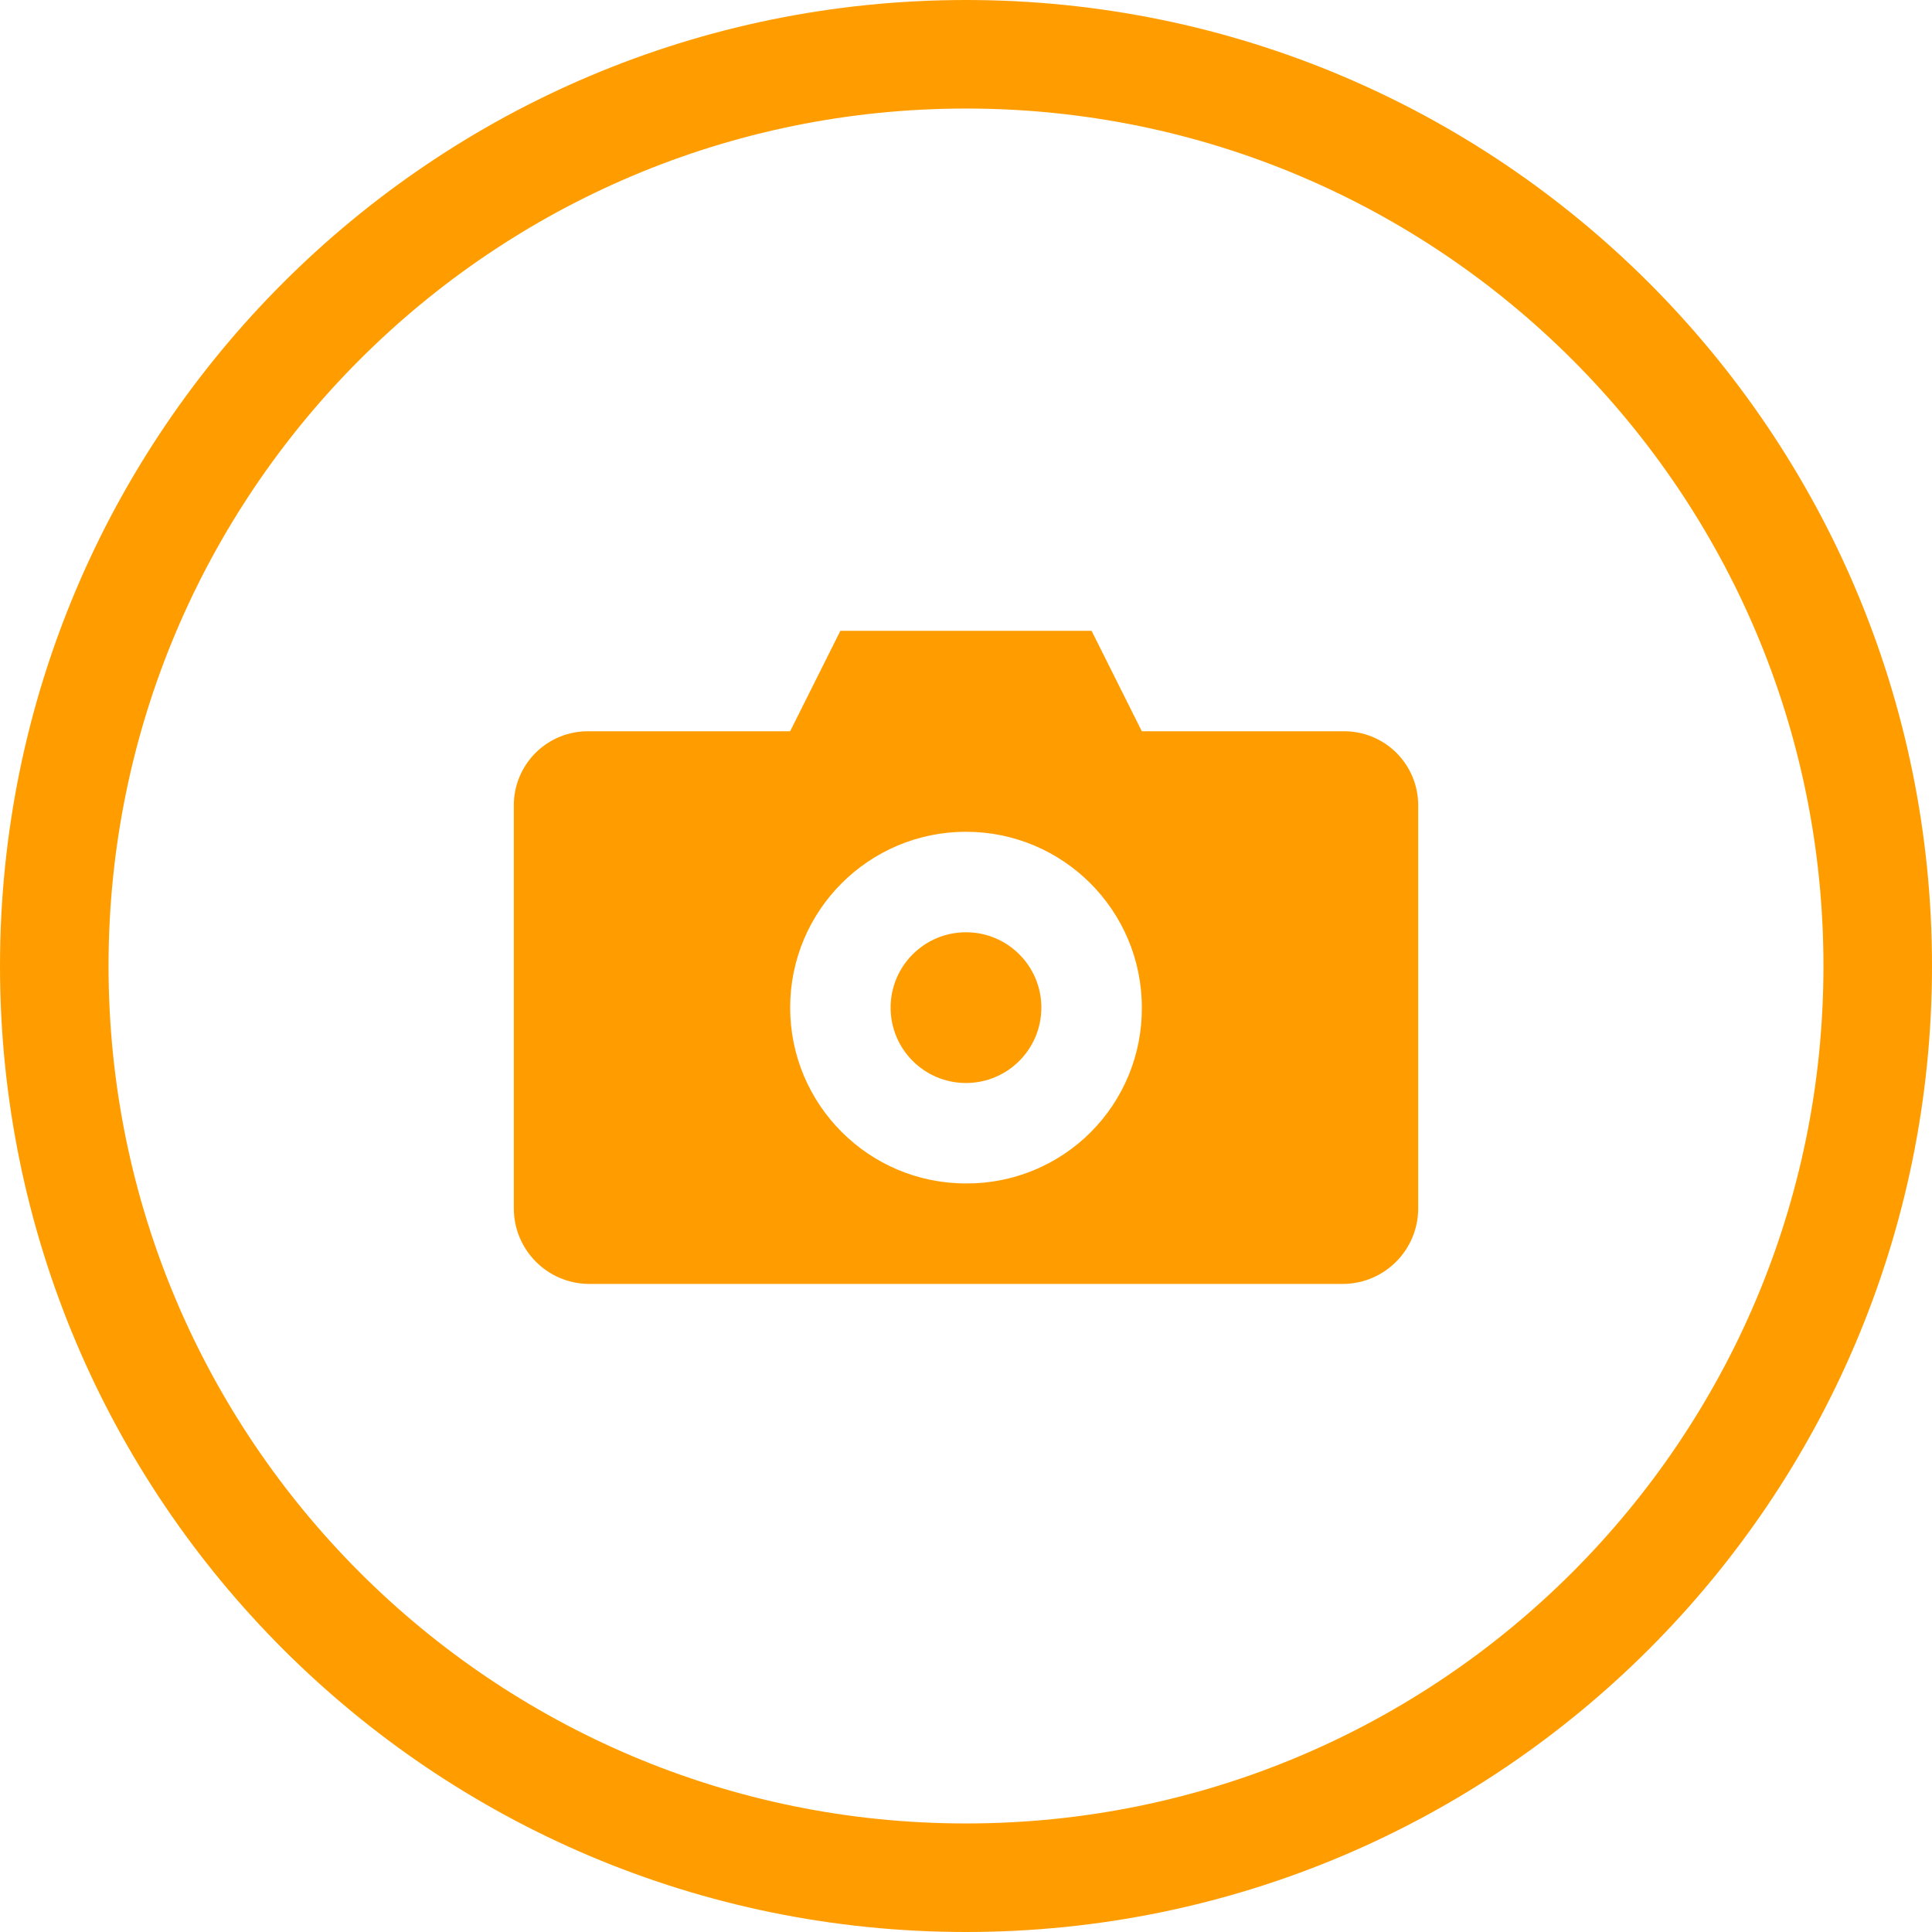
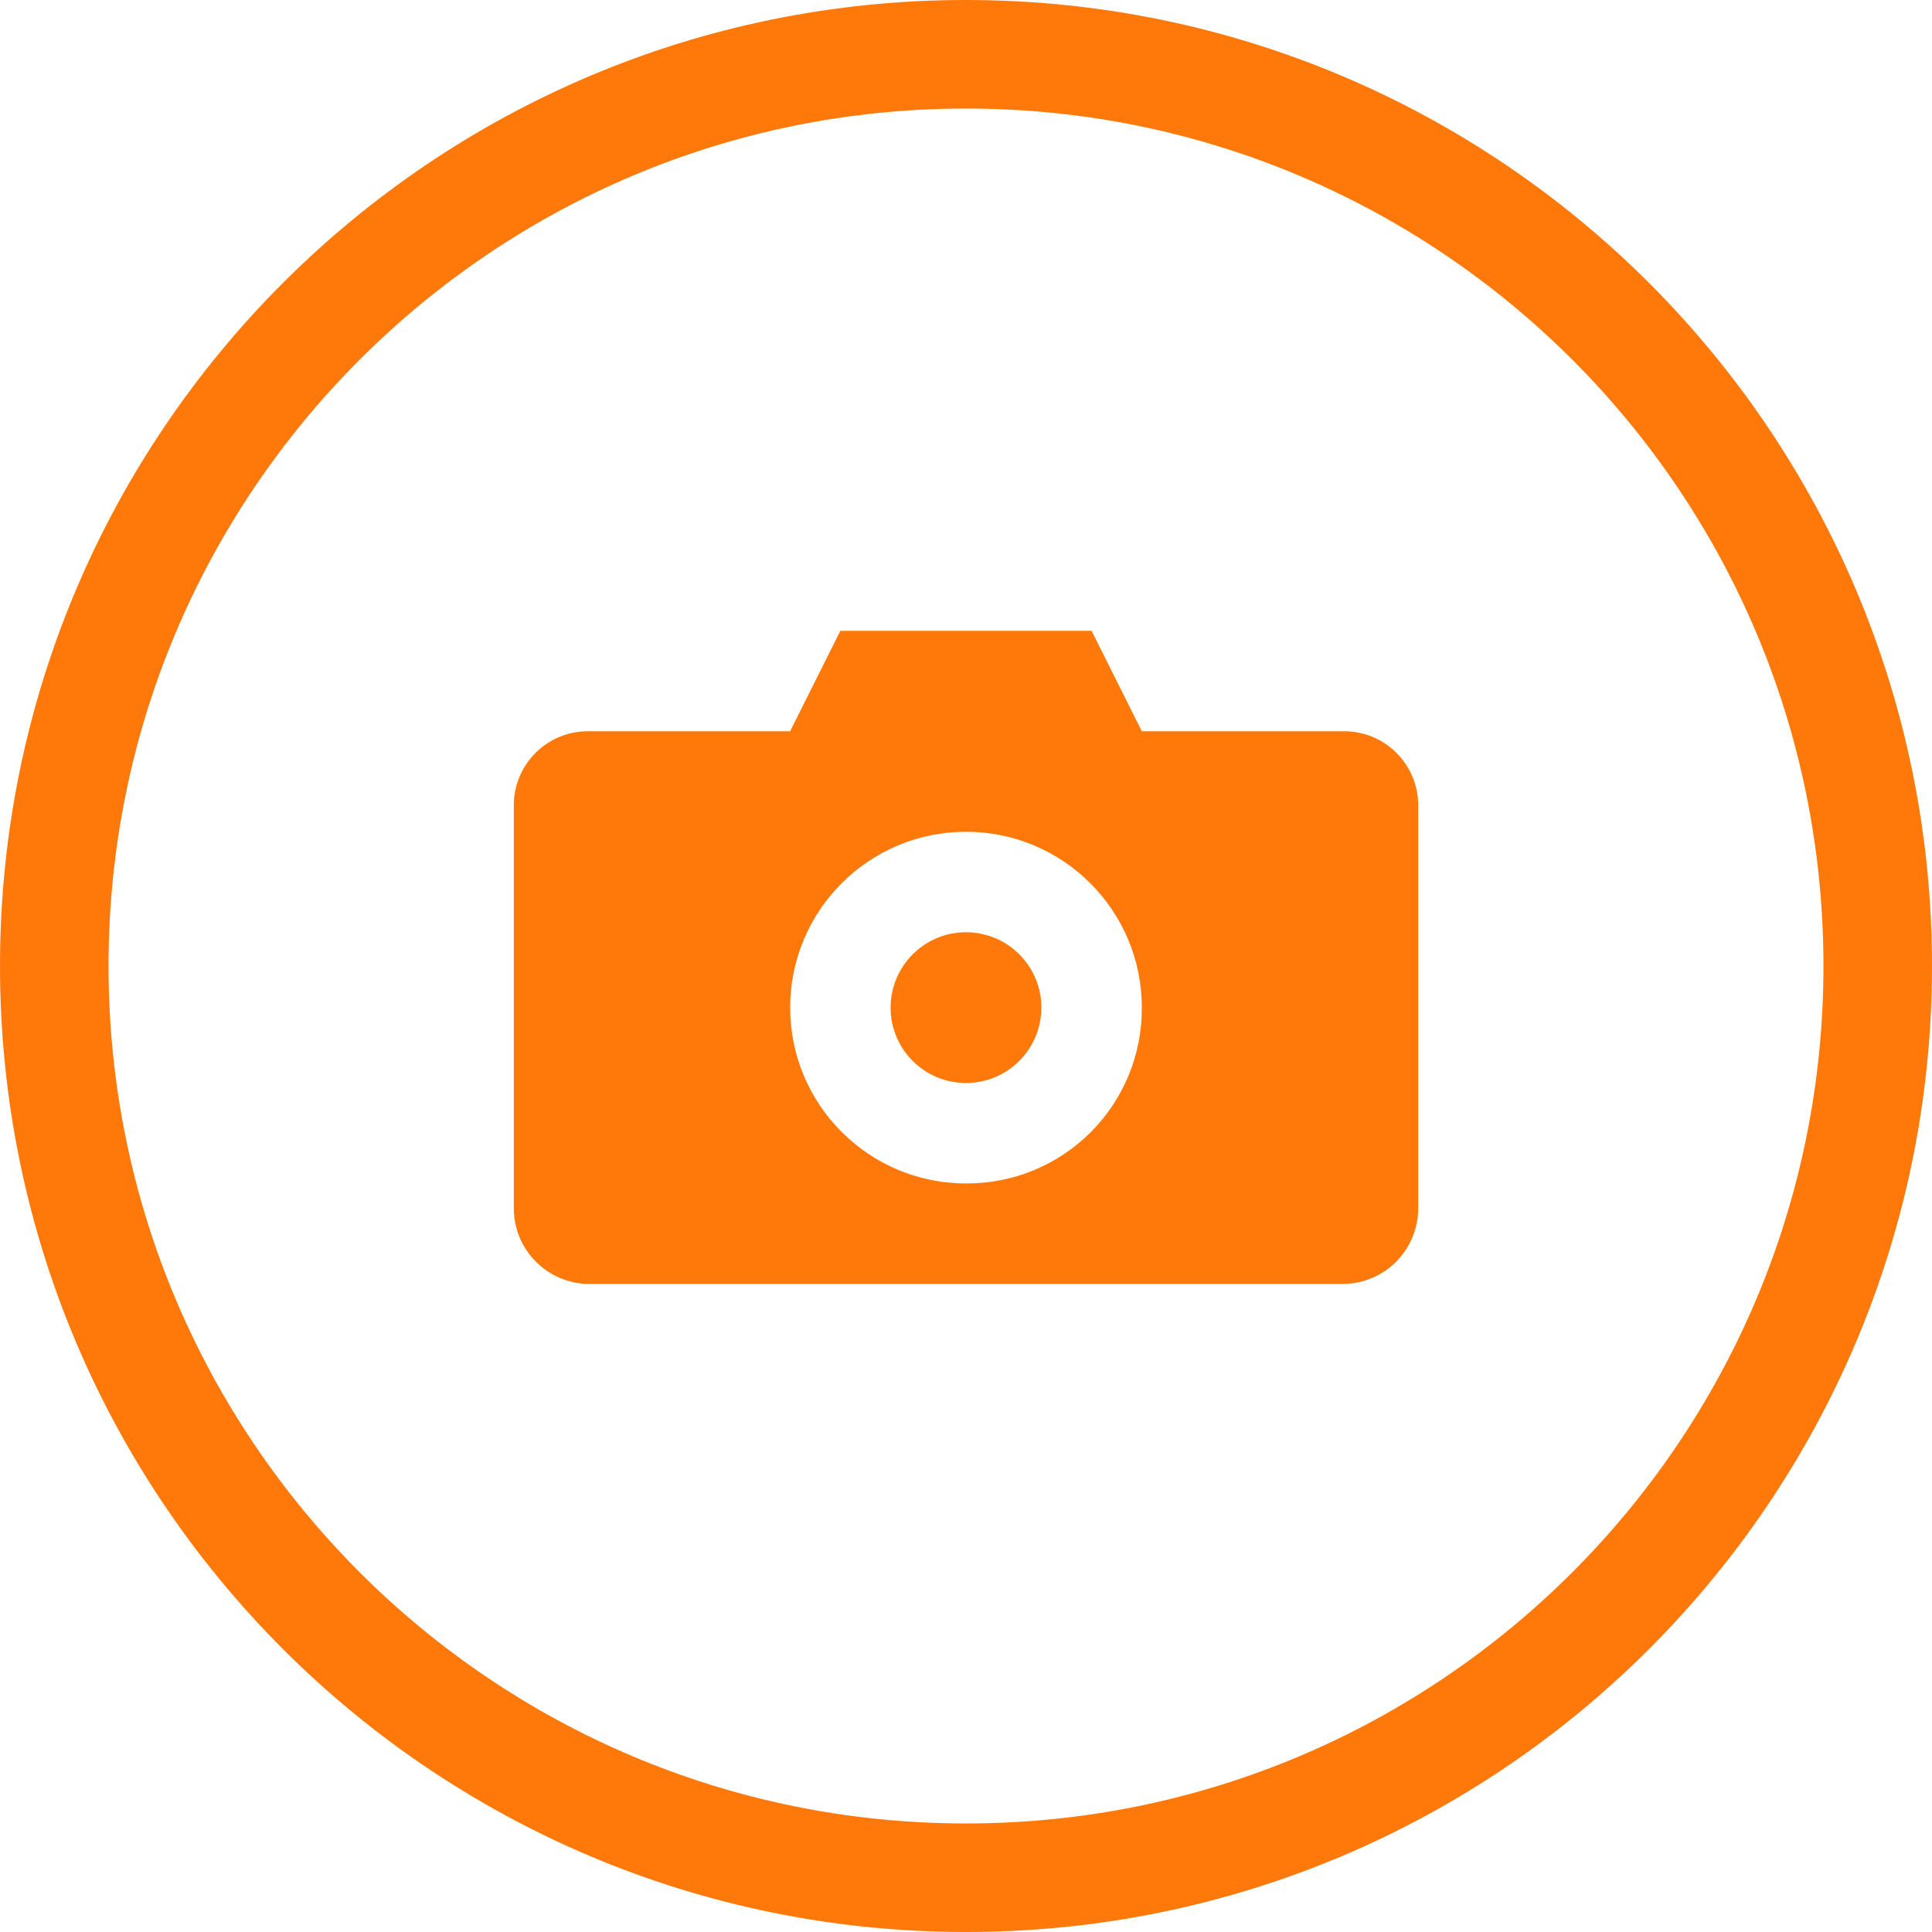
<svg xmlns="http://www.w3.org/2000/svg" width="89" height="89" viewBox="0 0 89 89">
-   <g id="Ellipse_141" data-name="Ellipse 141" fill="none" stroke="#ff9d00" stroke-width="5">
+   <g id="Ellipse_141" data-name="Ellipse 141" fill="none" stroke="#ff790a" stroke-width="5">
    <circle cx="44.5" cy="44.5" r="44.5" stroke="none" />
    <circle cx="44.5" cy="44.5" r="42" fill="none" />
  </g>
  <g id="np_camera_888661_000000" transform="translate(23.67 29.059)">
-     <path id="Path_8" data-name="Path 8" d="M50.693,53.472A3.472,3.472,0,1,1,47.222,50a3.471,3.471,0,0,1,3.472,3.472" transform="translate(-26.392 -36.113)" fill="#ff9d00" />
-     <path id="Path_9" data-name="Path 9" d="M50.689,29.628H41.43L39.115,25H27.543l-2.315,4.628H15.972A3.409,3.409,0,0,0,12.5,33.1V51.615a3.482,3.482,0,0,0,3.472,3.472H50.689a3.482,3.482,0,0,0,3.472-3.472V33.1A3.41,3.41,0,0,0,50.689,29.628ZM33.33,50.458a8.1,8.1,0,1,1,8.1-8.1A8.05,8.05,0,0,1,33.33,50.458Z" transform="translate(-12.5 -25)" fill="#ff9d00" />
+     <path id="Path_8" data-name="Path 8" d="M50.693,53.472A3.472,3.472,0,1,1,47.222,50a3.471,3.471,0,0,1,3.472,3.472" transform="translate(-26.392 -36.113)" fill="#ff790a" />
+     <path id="Path_9" data-name="Path 9" d="M50.689,29.628H41.43L39.115,25H27.543l-2.315,4.628H15.972A3.409,3.409,0,0,0,12.5,33.1V51.615a3.482,3.482,0,0,0,3.472,3.472H50.689a3.482,3.482,0,0,0,3.472-3.472V33.1A3.41,3.41,0,0,0,50.689,29.628ZM33.33,50.458a8.1,8.1,0,1,1,8.1-8.1A8.05,8.05,0,0,1,33.33,50.458Z" transform="translate(-12.5 -25)" fill="#ff790a" />
  </g>
</svg>
